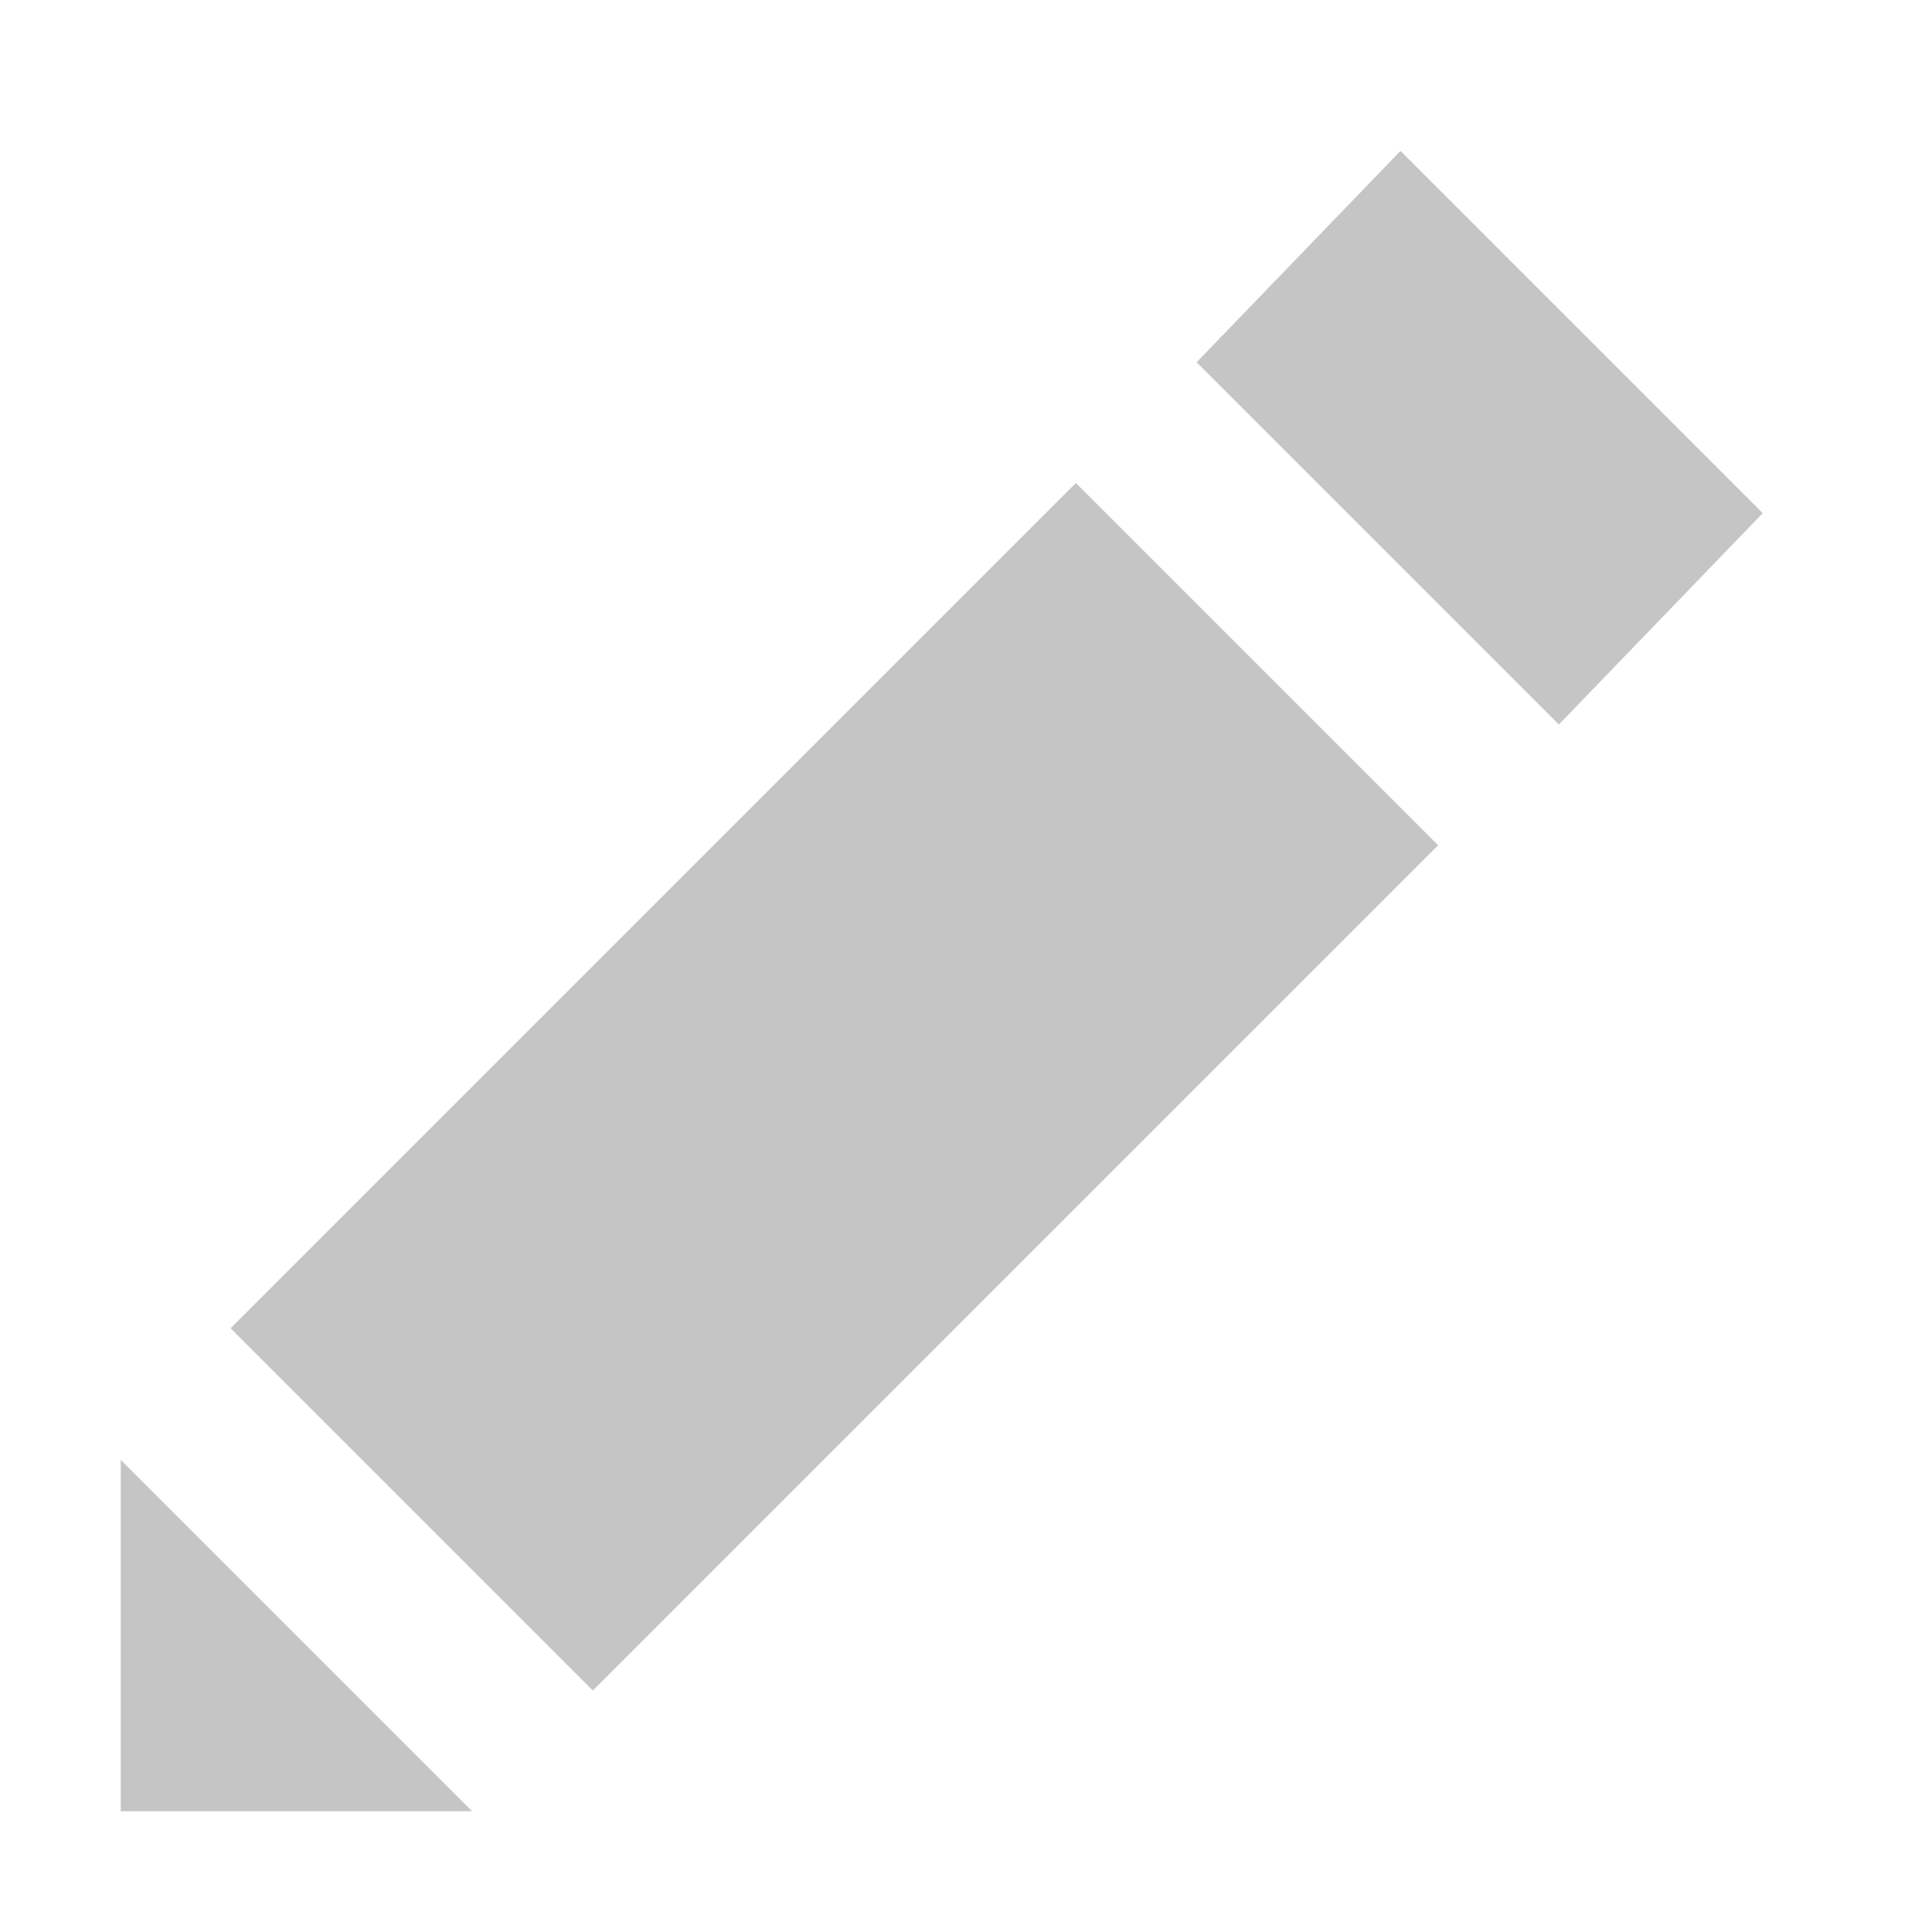
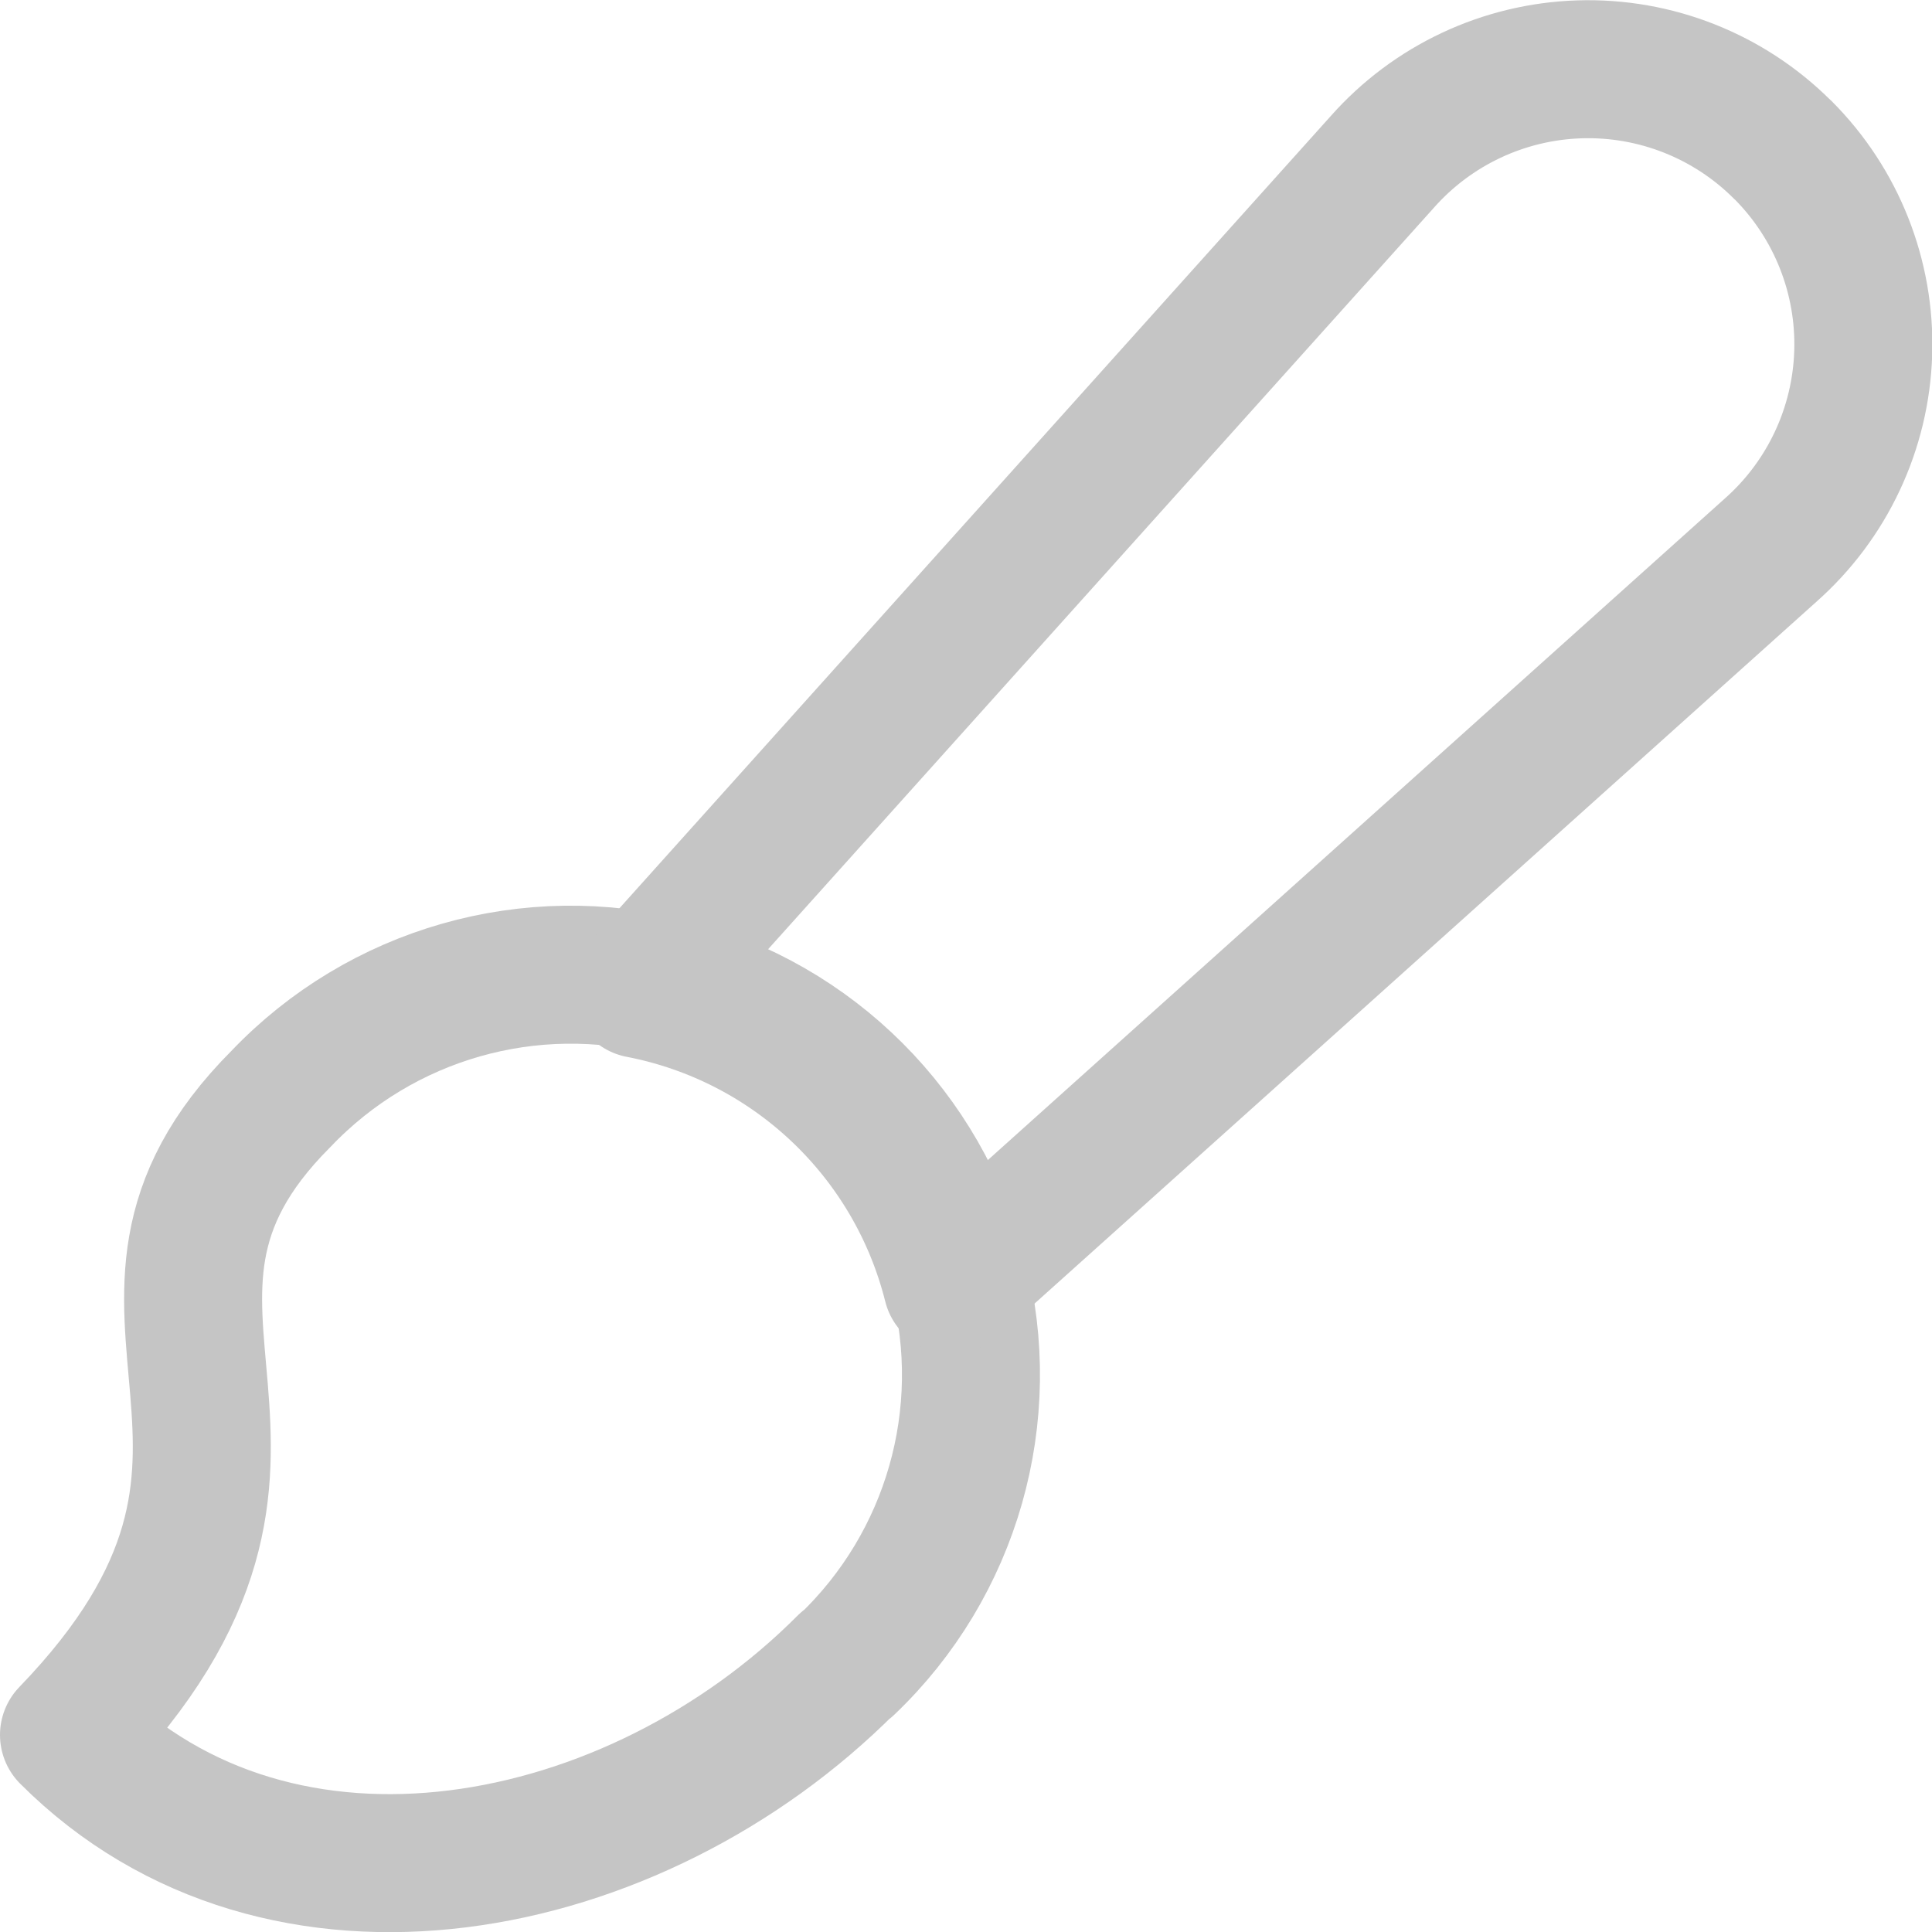
- <svg xmlns="http://www.w3.org/2000/svg" width="16" height="16">
-   <style type="text/css">.icon-canvas-transparent{opacity:0;fill:#2d2d30;} .icon-vs-out{fill:#2d2d30;} .icon-vs-bg{fill:#c5c5c5;}</style>
-   <path class="icon-canvas-transparent" d="M16 16h-16v-16h16v16z" id="canvas" />
-   <path class="icon-vs-out" d="M16 4.28l-11.673 11.72h-4.327v-4.406l11.477-11.594h.308l4.215 4.237v.043z" id="outline" style="display: none;" />
-   <path class="icon-vs-bg" d="M14.598 4.25l-1.688 1.75-3-3 1.688-1.75 3 3zm-5.688-.25l-7 7 3 3 7-7-3-3zm-7.91 8.09v2.91h2.91l-2.91-2.91z" id="iconBg" />
+ <svg xmlns="http://www.w3.org/2000/svg" viewBox="0 0 16 16" height="16" width="16">
+   <g transform="matrix(1.142857,0,0,1.142857,0,0)">
+     <path d="M6.134,12.06C4.6,13.6,2.036,14.109.5,12.572,2.5,10.5.5,9.5,2.036,7.963a2.9,2.9,0,1,1,4.1,4.1Z" fill="none" stroke="#c5c5c5" stroke-linecap="round" stroke-linejoin="round" />
+     <path d="M12.916,1.084a1.992,1.992,0,0,0-2.9.09L4.635,7.167A2.9,2.9,0,0,1,6.9,9.31l5.93-5.323a1.992,1.992,0,0,0,.09-2.9Z" fill="none" stroke="#c5c5c5" stroke-linecap="round" stroke-linejoin="round" />
+   </g>
</svg>
